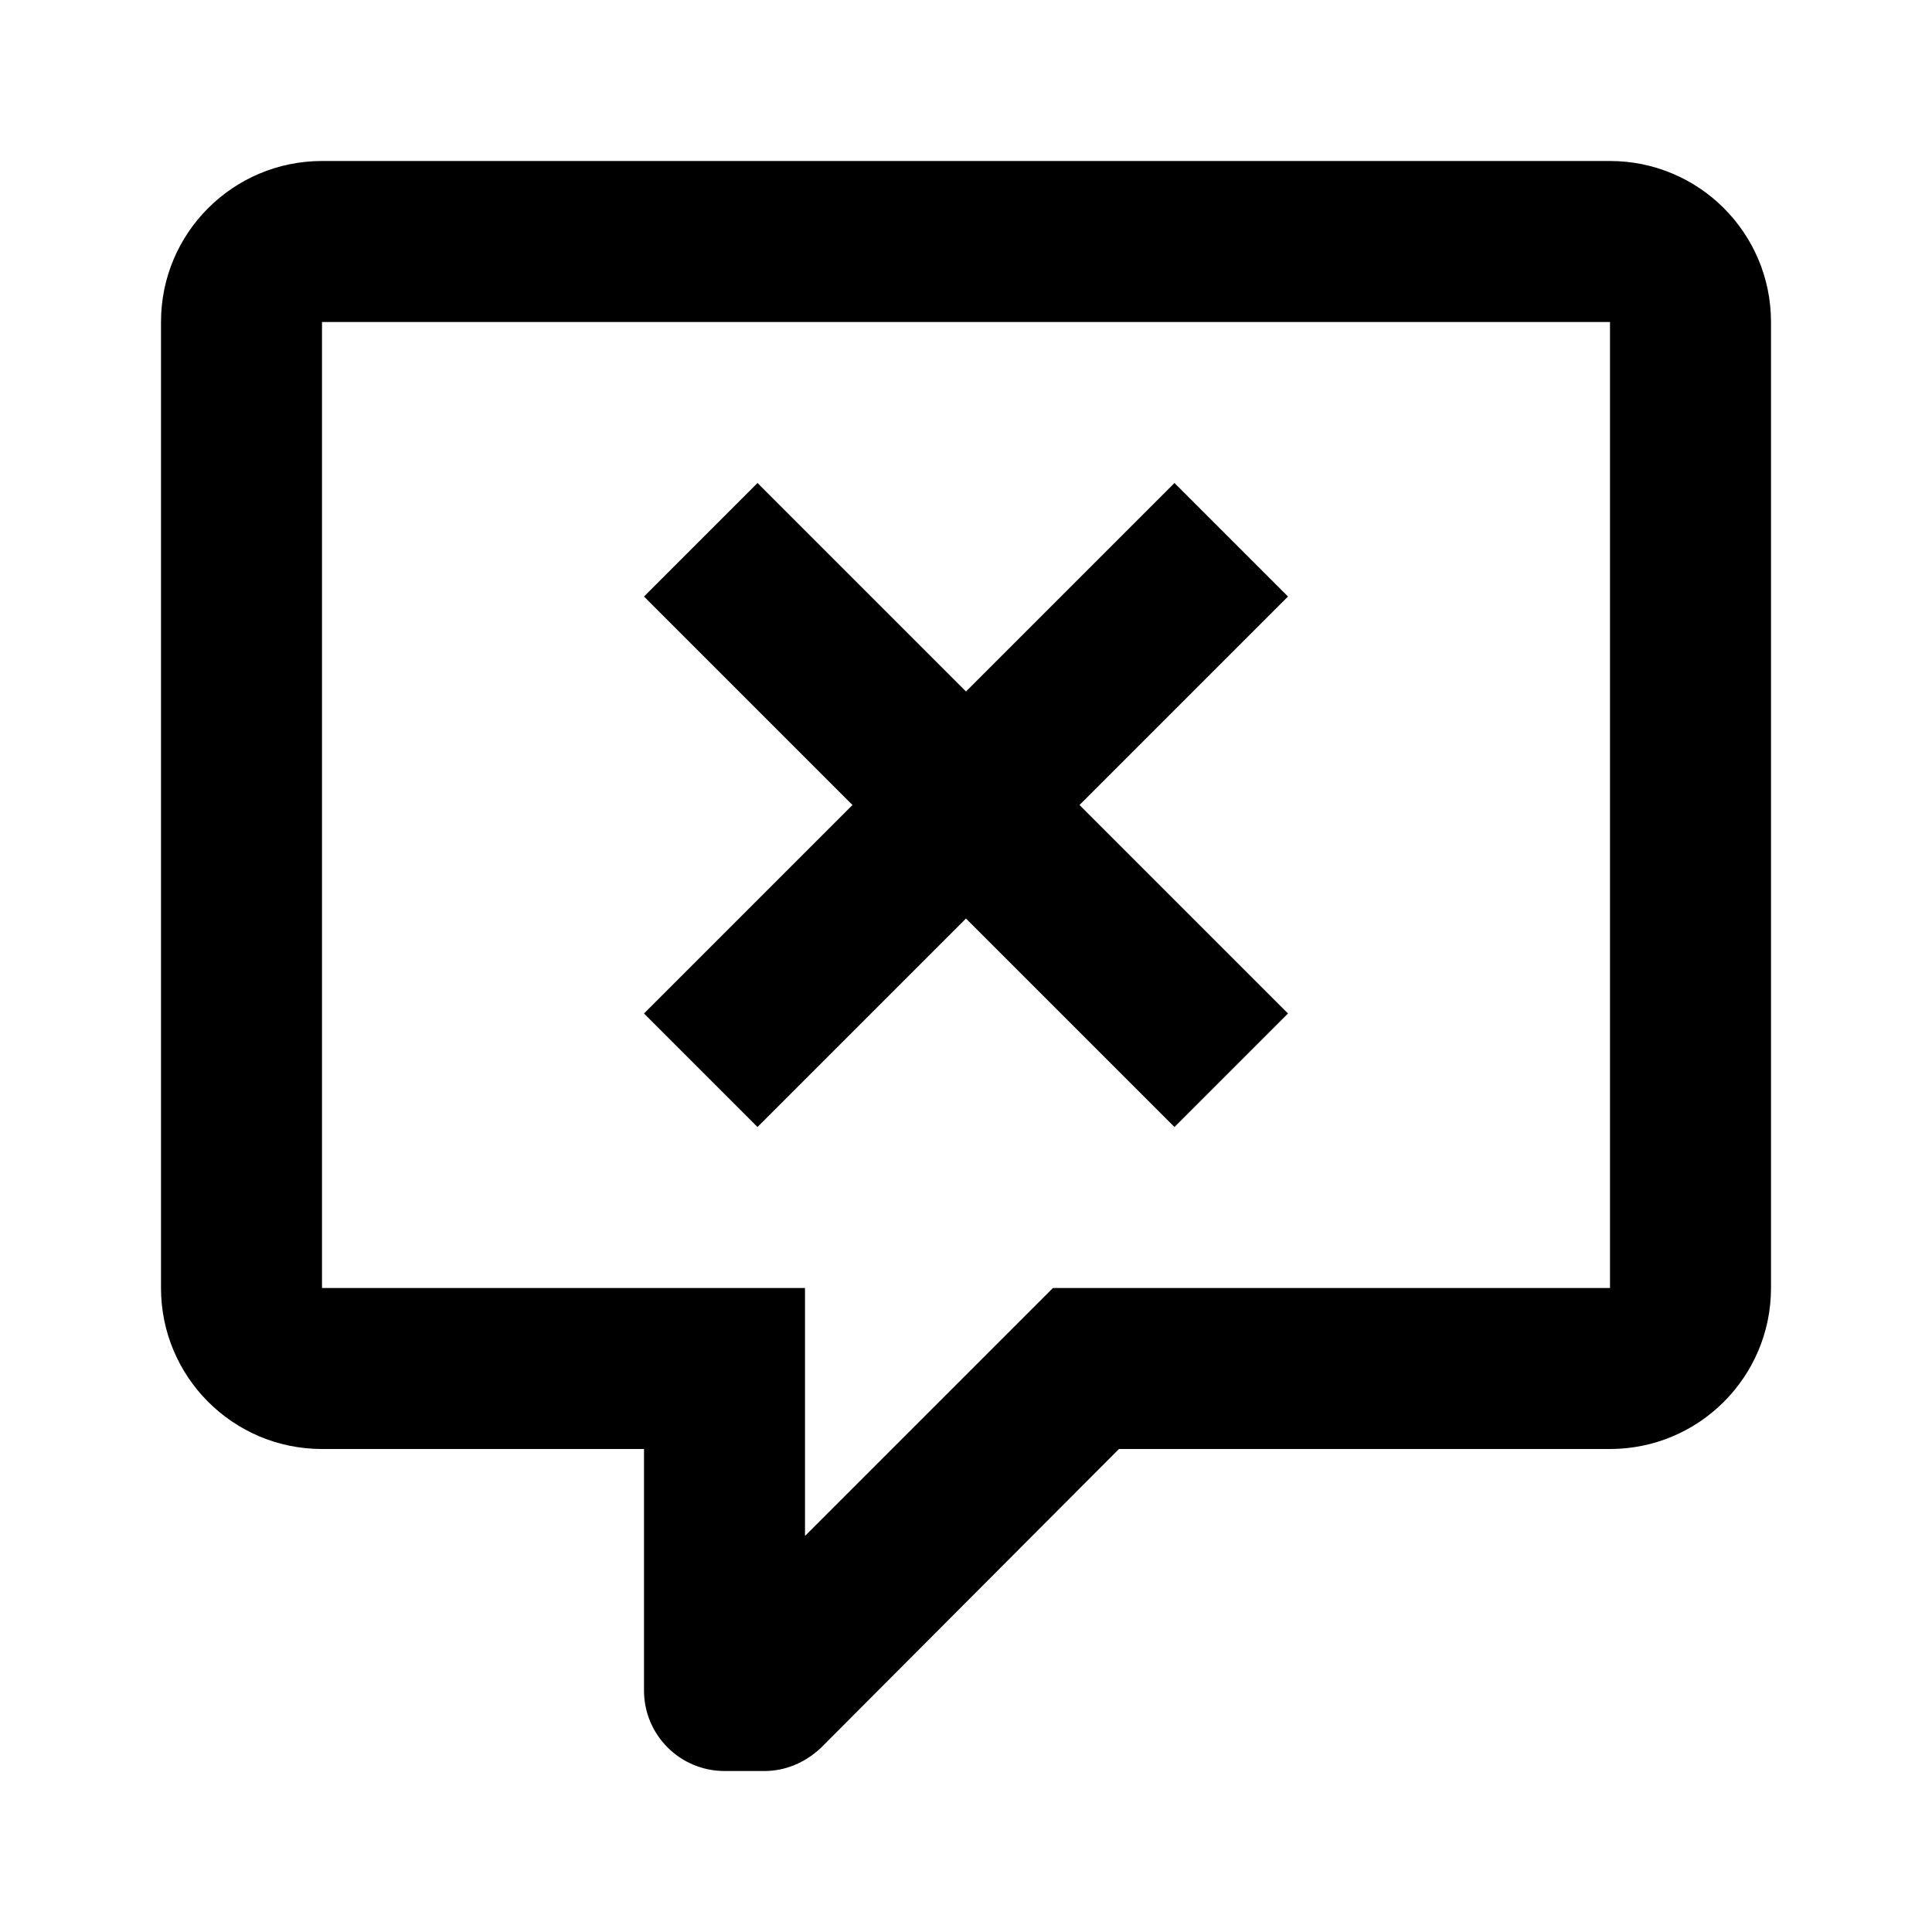
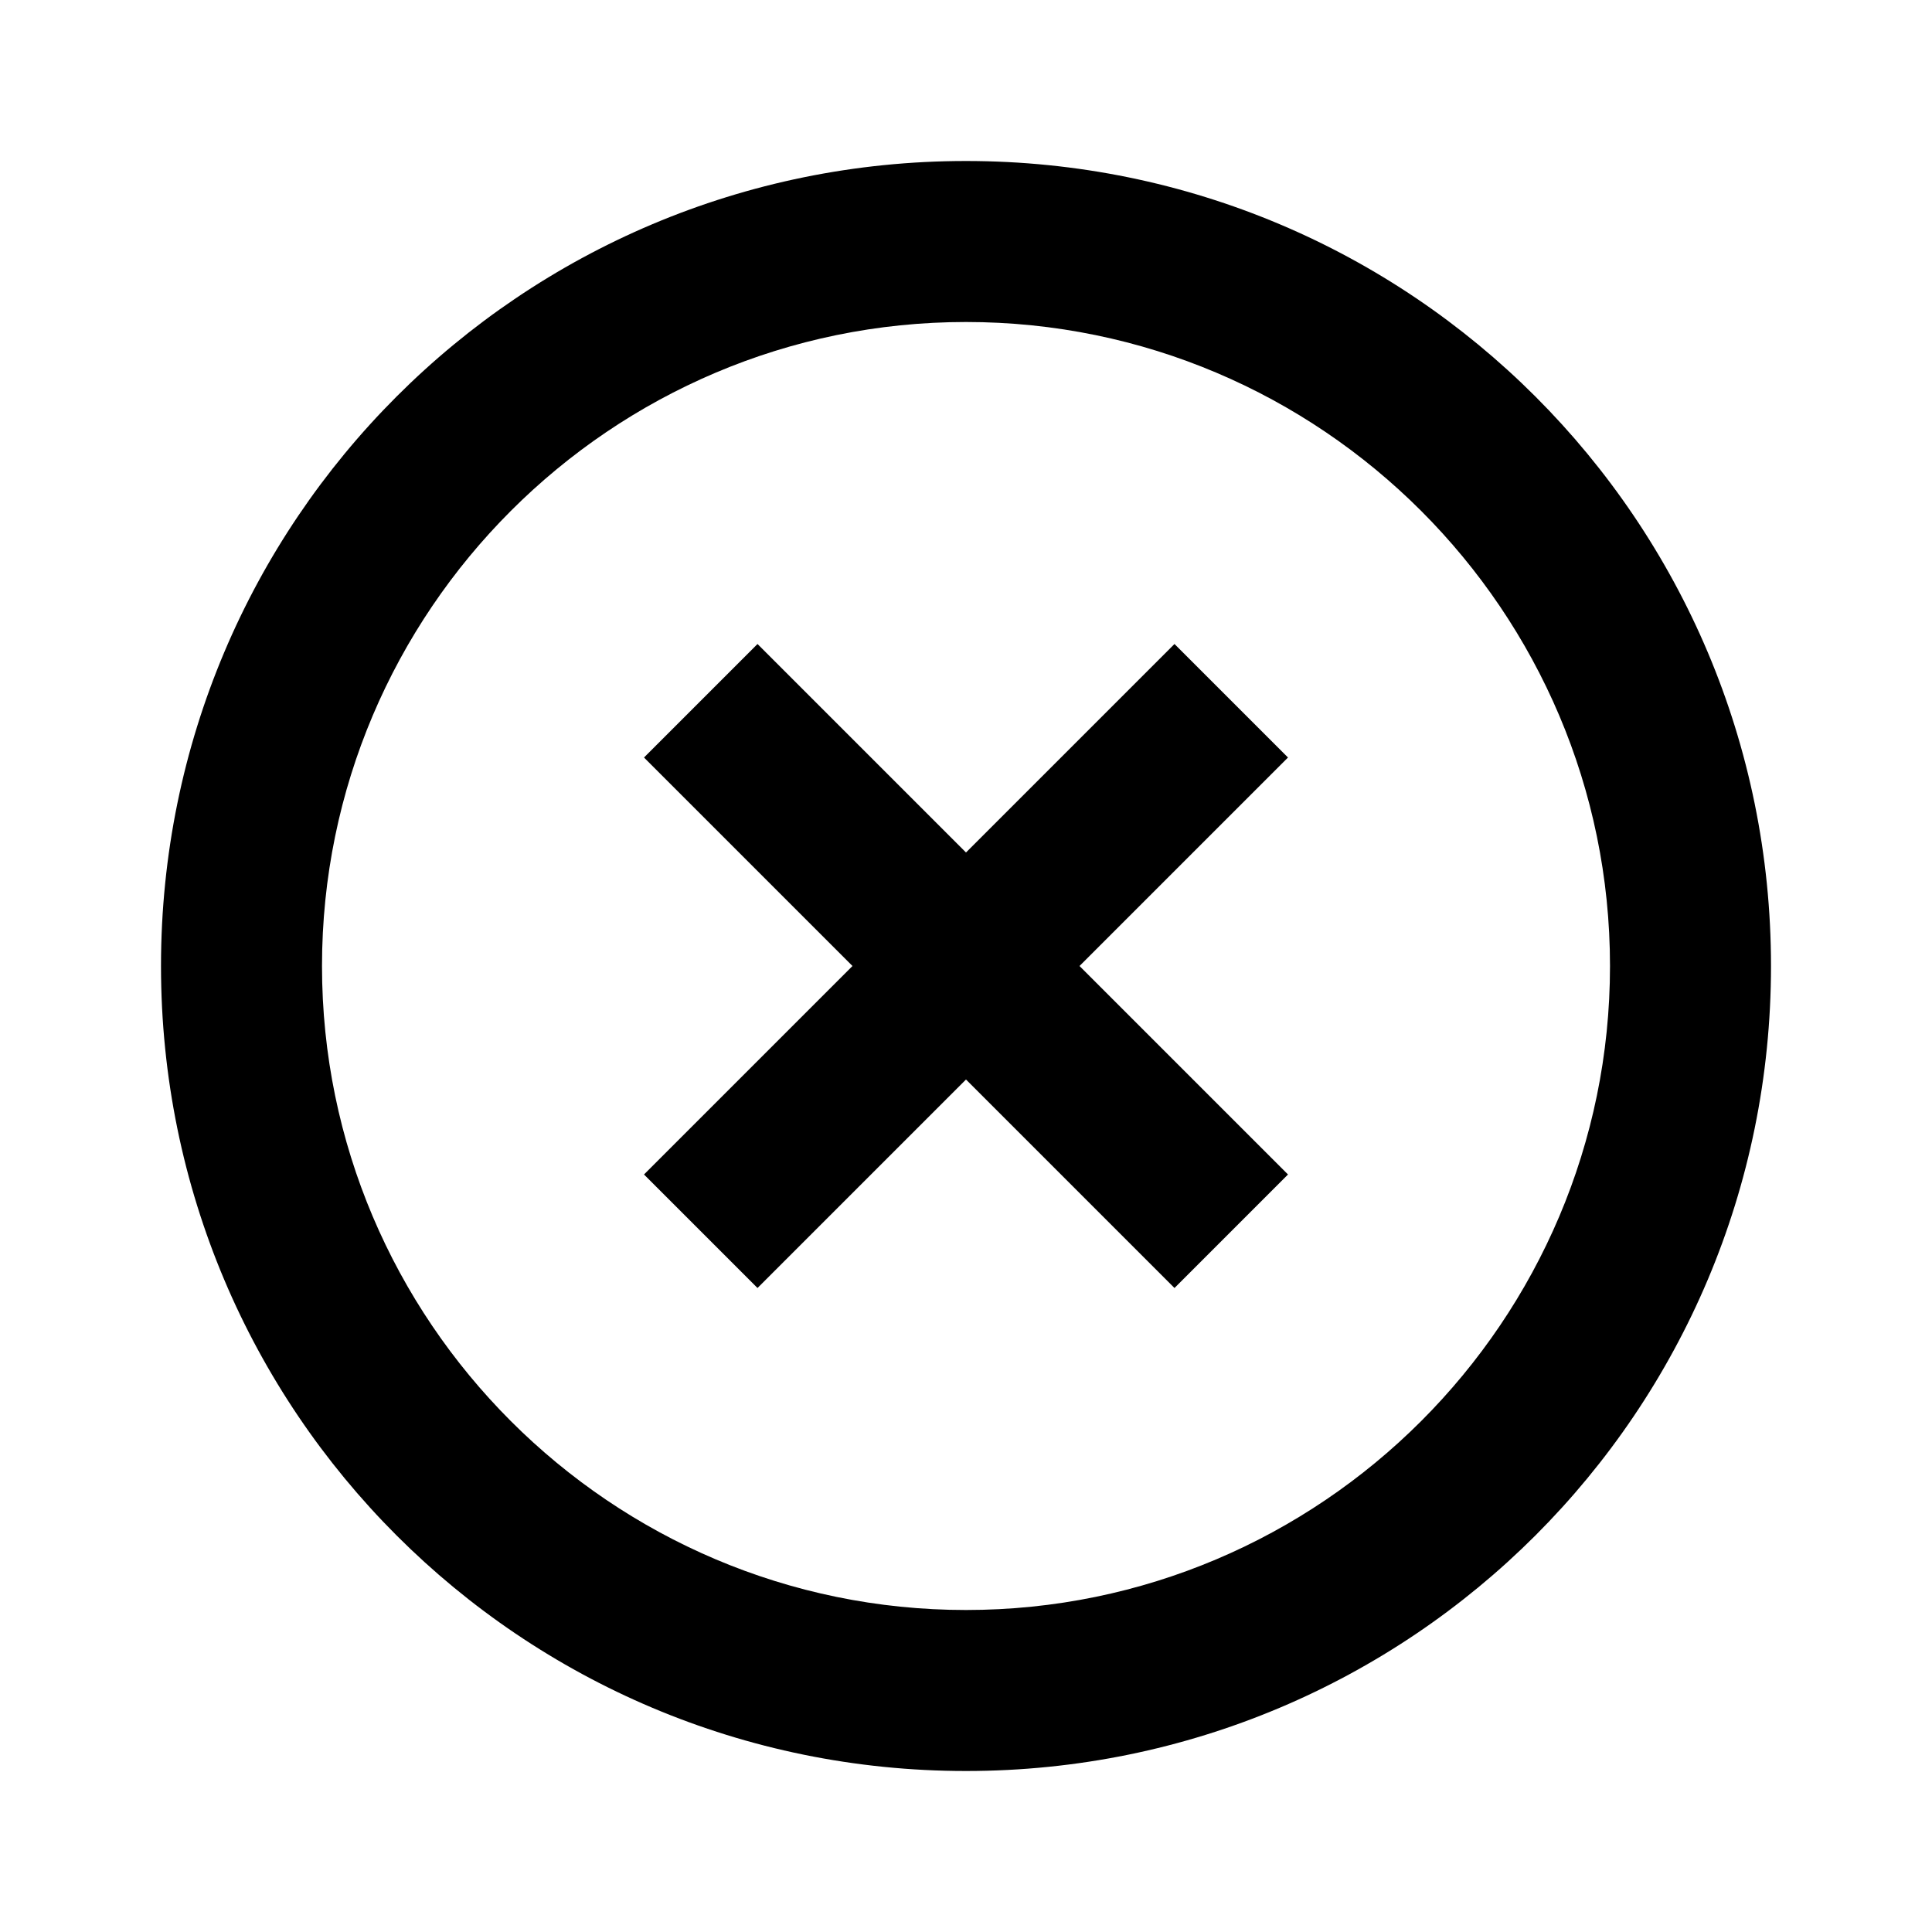
- <svg xmlns="http://www.w3.org/2000/svg" version="1.1" id="mdi-comment-remove-outline" width="24" height="24" viewBox="0 0 24 24">
-   <path d="M9,22A1,1 0 0,1 8,21V18H4A2,2 0 0,1 2,16V4C2,2.89 2.9,2 4,2H20A2,2 0 0,1 22,4V16A2,2 0 0,1 20,18H13.9L10.2,21.71C10,21.9 9.75,22 9.5,22V22H9M10,16V19.08L13.08,16H20V4H4V16H10M9.41,6L12,8.59L14.59,6L16,7.41L13.41,10L16,12.59L14.59,14L12,11.41L9.41,14L8,12.59L10.59,10L8,7.41L9.41,6Z" />
+ <svg xmlns="http://www.w3.org/2000/svg" version="1.1" width="24" height="24" viewBox="0 0 24 24">
+   <path d="M12,20C7.59,20 4,16.41 4,12C4,7.59 7.59,4 12,4C16.41,4 20,7.59 20,12C20,16.41 16.41,20 12,20M12,2C6.47,2 2,6.47 2,12C2,17.53 6.47,22 12,22C17.53,22 22,17.53 22,12C22,6.47 17.53,2 12,2M14.59,8L12,10.59L9.41,8L8,9.41L10.59,12L8,14.59L9.41,16L12,13.41L14.59,16L16,14.59L13.41,12L16,9.41L14.59,8Z" />
</svg>
